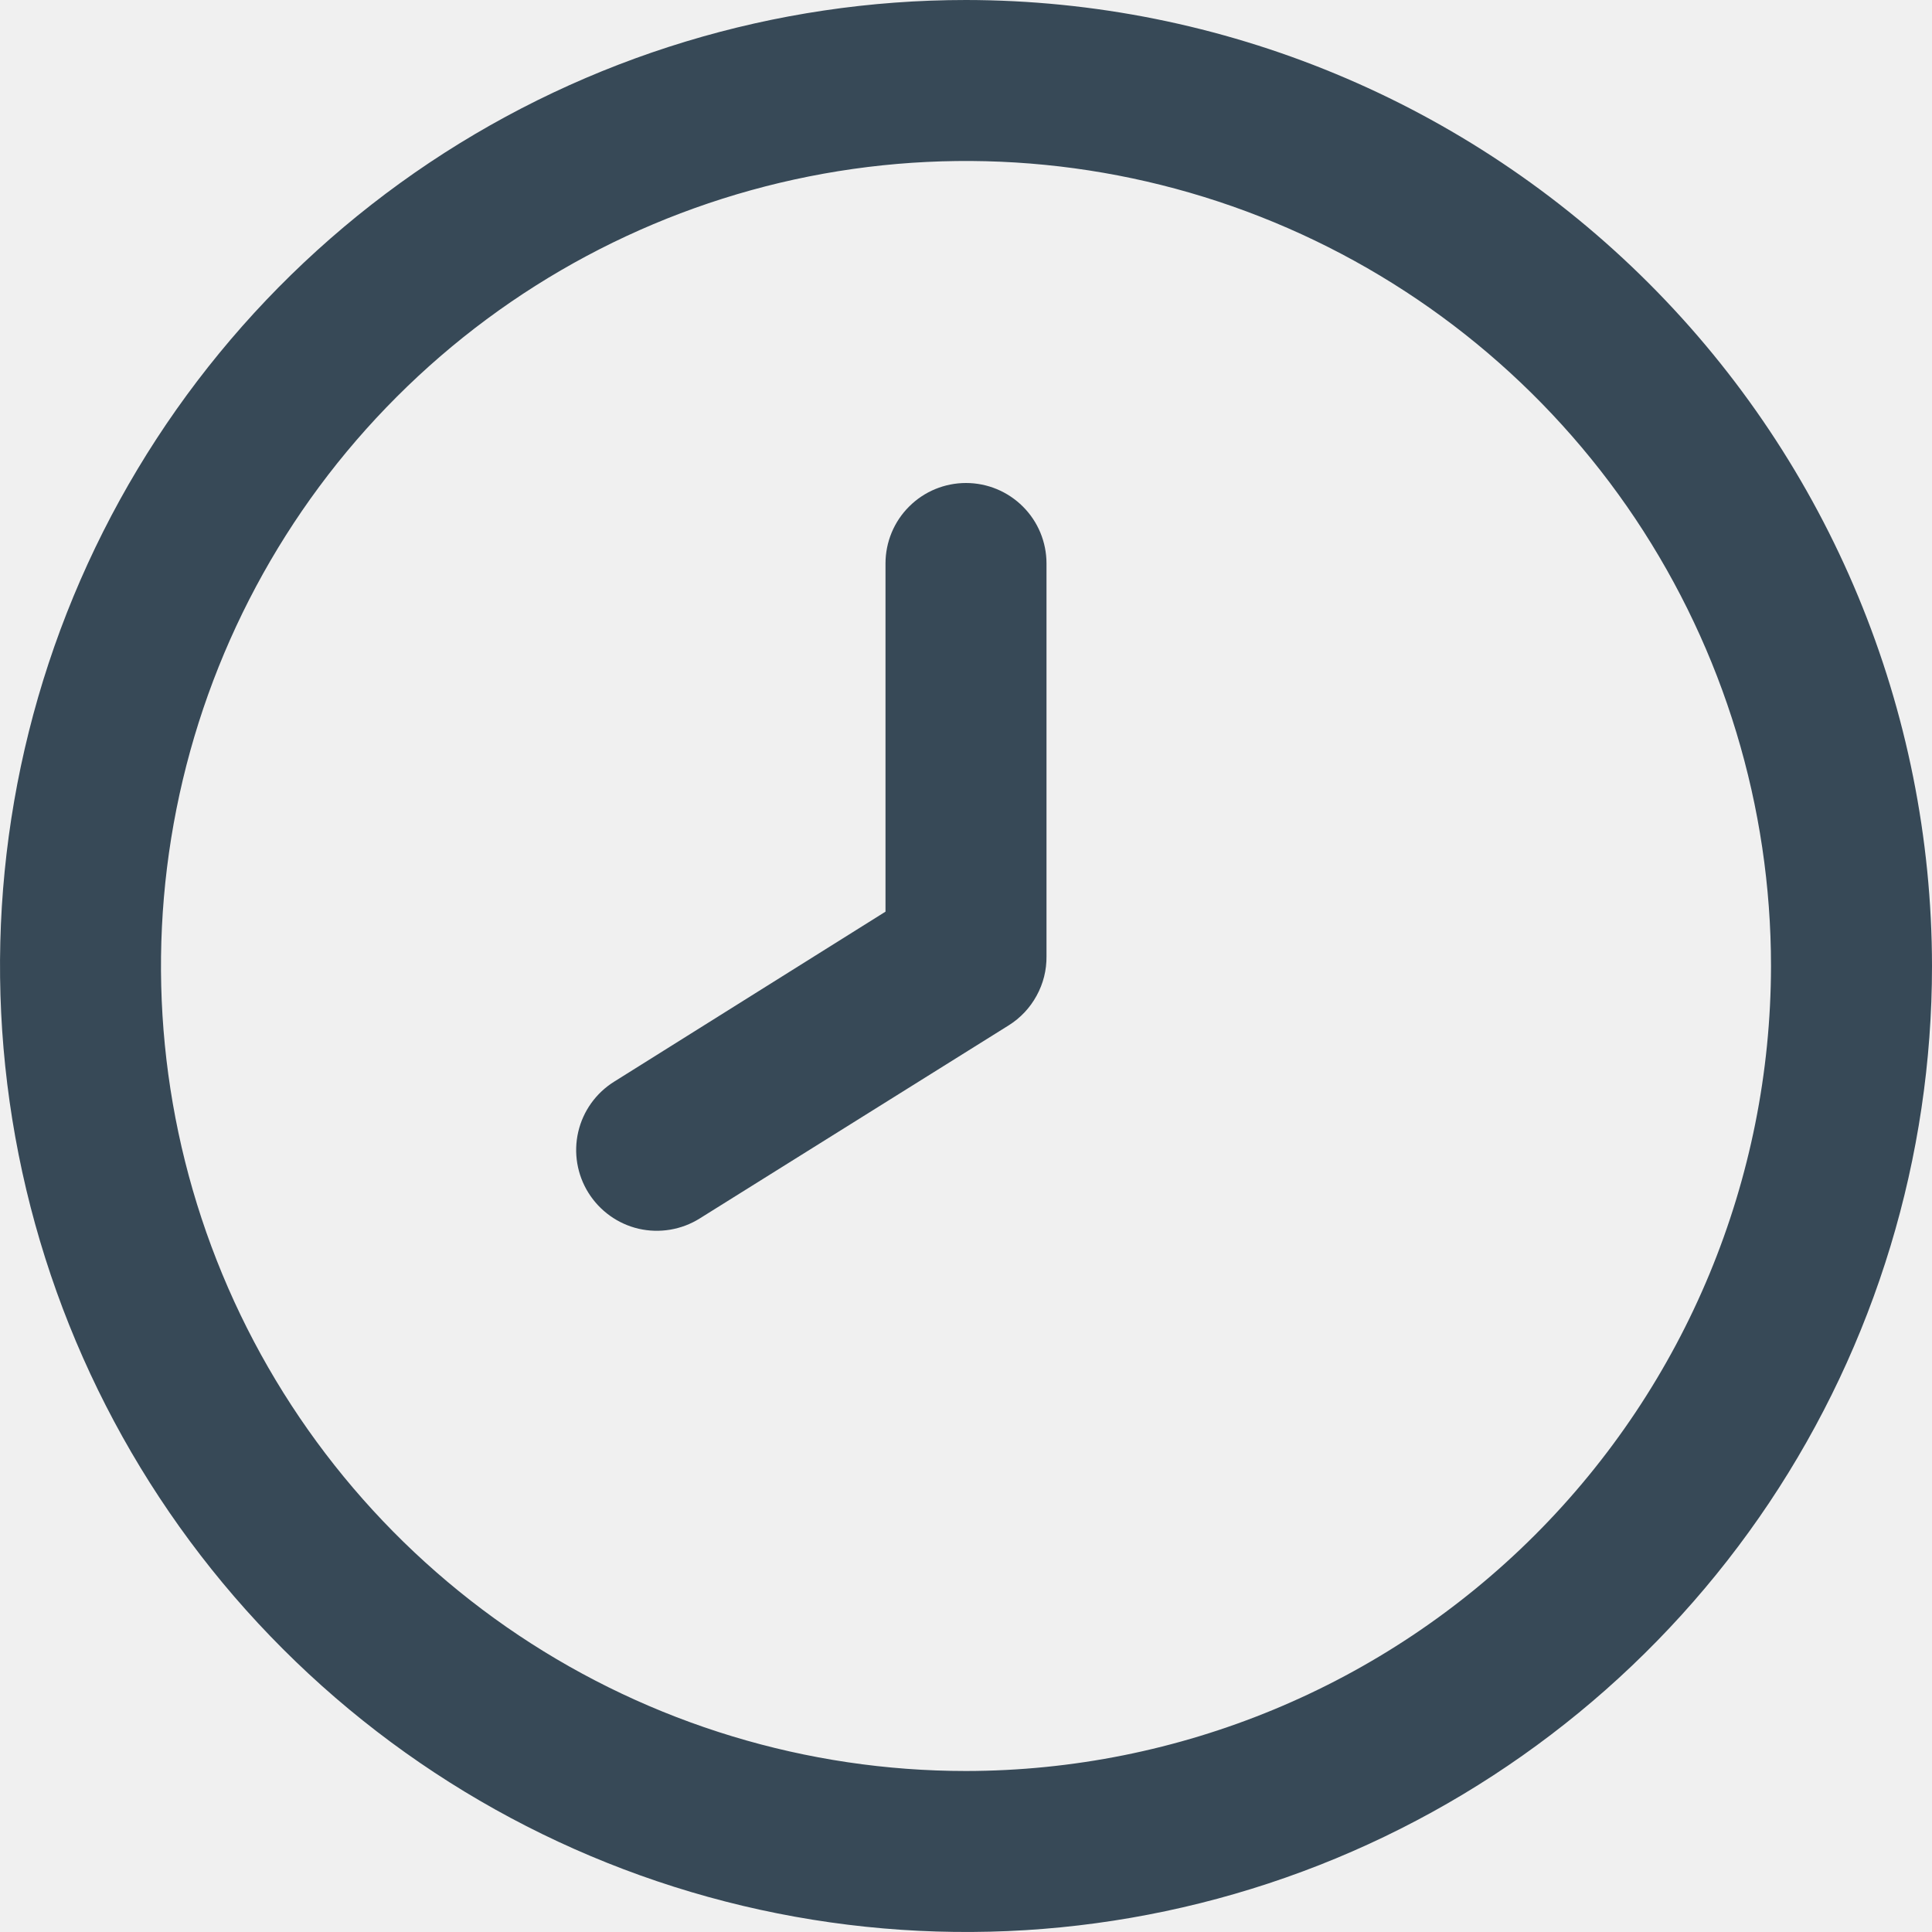
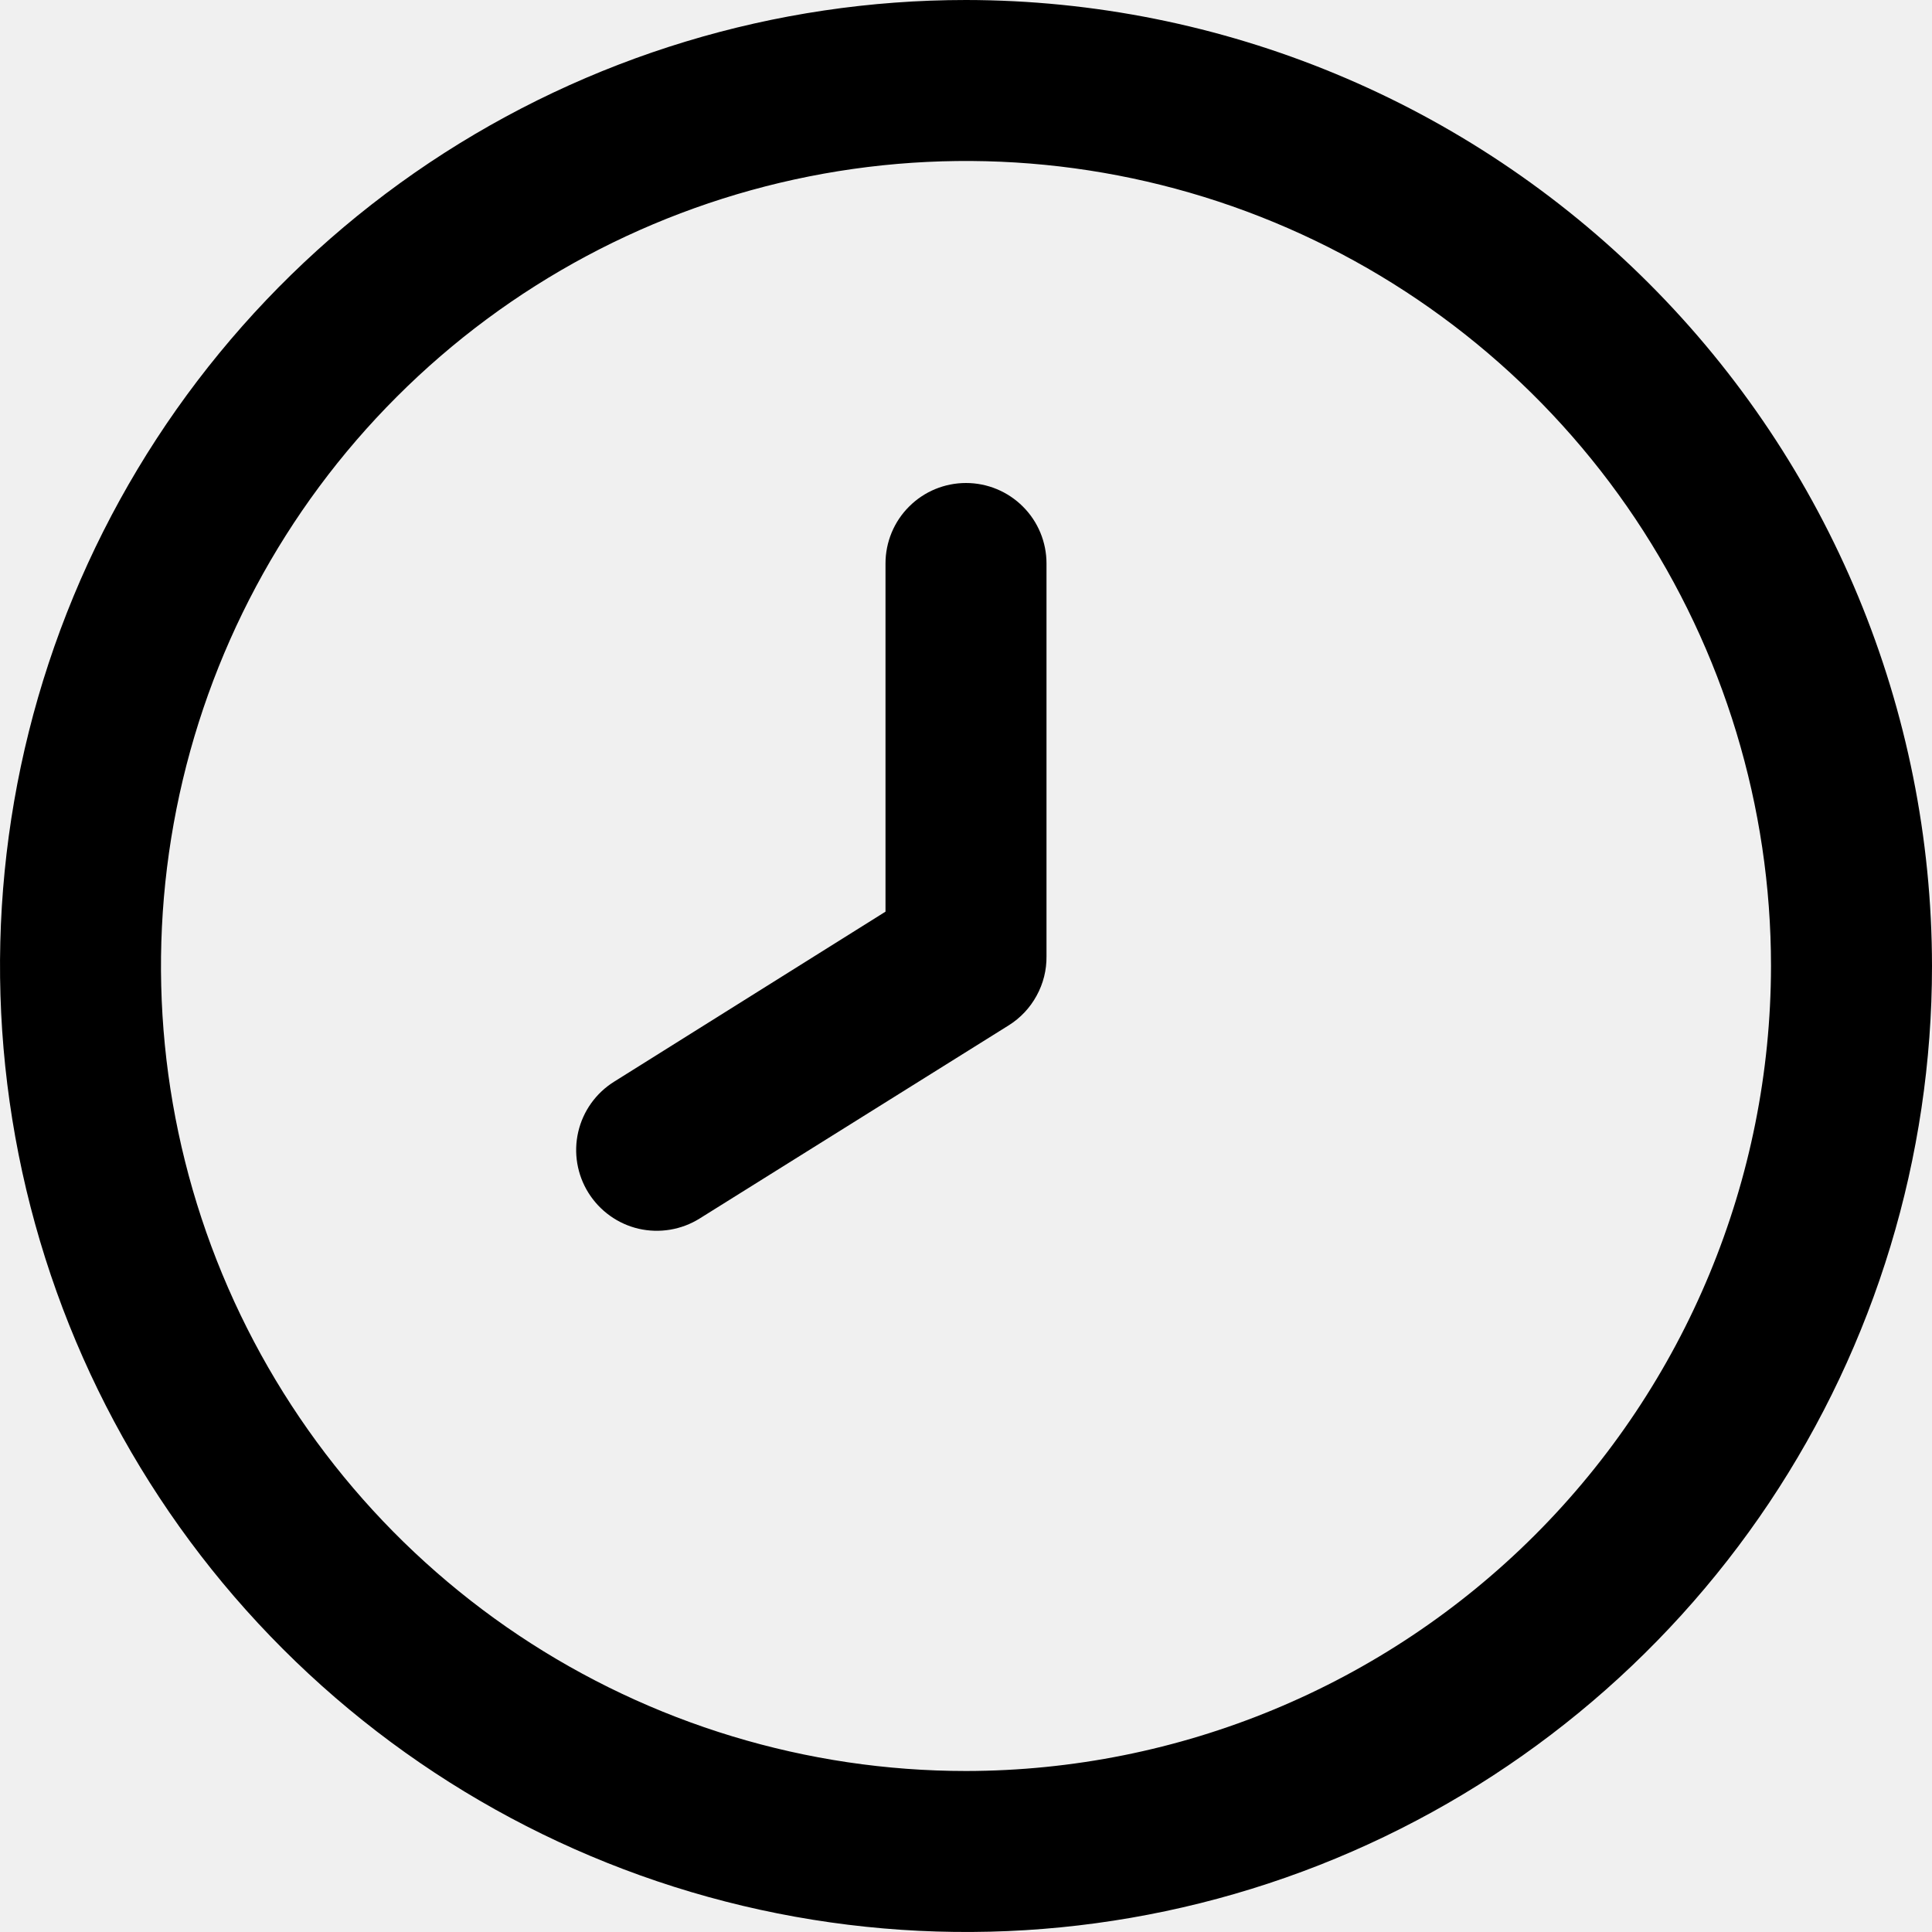
<svg xmlns="http://www.w3.org/2000/svg" width="24" height="24" viewBox="0 0 24 24" fill="none">
  <g clip-path="url(#clip0_403_3083)">
-     <path d="M12 0C9.627 0 7.307 0.704 5.333 2.022C3.36 3.341 1.822 5.215 0.913 7.408C0.005 9.601 -0.232 12.013 0.231 14.341C0.694 16.669 1.836 18.807 3.515 20.485C5.193 22.163 7.331 23.306 9.659 23.769C11.987 24.232 14.399 23.995 16.592 23.087C18.785 22.178 20.659 20.64 21.978 18.667C23.296 16.694 24 14.373 24 12C23.997 8.818 22.731 5.768 20.482 3.519C18.232 1.269 15.181 0.003 12 0V0ZM12 22C10.022 22 8.089 21.413 6.444 20.315C4.8 19.216 3.518 17.654 2.761 15.827C2.004 14 1.806 11.989 2.192 10.049C2.578 8.109 3.53 6.327 4.929 4.929C6.327 3.53 8.109 2.578 10.049 2.192C11.989 1.806 14 2.004 15.827 2.761C17.654 3.518 19.216 4.8 20.315 6.444C21.413 8.089 22 10.022 22 12C21.997 14.651 20.943 17.193 19.068 19.068C17.193 20.943 14.651 21.997 12 22Z" fill="#374957" />
-     <path d="M12 6C11.735 6 11.48 6.105 11.293 6.293C11.105 6.48 11 6.735 11 7V11.325L7.629 13.437C7.403 13.578 7.243 13.802 7.183 14.061C7.123 14.32 7.169 14.593 7.31 14.818C7.451 15.043 7.675 15.204 7.934 15.264C8.193 15.323 8.465 15.278 8.691 15.137L12.531 12.737C12.676 12.646 12.795 12.52 12.877 12.369C12.96 12.219 13.002 12.05 13 11.879V7C13 6.735 12.895 6.48 12.707 6.293C12.519 6.105 12.265 6 12 6Z" fill="#374957" />
+     <path d="M12 0C9.627 0 7.307 0.704 5.333 2.022C3.36 3.341 1.822 5.215 0.913 7.408C0.005 9.601 -0.232 12.013 0.231 14.341C0.694 16.669 1.836 18.807 3.515 20.485C5.193 22.163 7.331 23.306 9.659 23.769C11.987 24.232 14.399 23.995 16.592 23.087C18.785 22.178 20.659 20.64 21.978 18.667C23.296 16.694 24 14.373 24 12C23.997 8.818 22.731 5.768 20.482 3.519C18.232 1.269 15.181 0.003 12 0V0ZM12 22C10.022 22 8.089 21.413 6.444 20.315C4.8 19.216 3.518 17.654 2.761 15.827C2.004 14 1.806 11.989 2.192 10.049C2.578 8.109 3.53 6.327 4.929 4.929C6.327 3.53 8.109 2.578 10.049 2.192C11.989 1.806 14 2.004 15.827 2.761C17.654 3.518 19.216 4.8 20.315 6.444C21.413 8.089 22 10.022 22 12C21.997 14.651 20.943 17.193 19.068 19.068C17.193 20.943 14.651 21.997 12 22Z" fill="#000000" />
+     <path d="M12 6C11.735 6 11.48 6.105 11.293 6.293C11.105 6.48 11 6.735 11 7V11.325L7.629 13.437C7.403 13.578 7.243 13.802 7.183 14.061C7.123 14.32 7.169 14.593 7.31 14.818C7.451 15.043 7.675 15.204 7.934 15.264C8.193 15.323 8.465 15.278 8.691 15.137L12.531 12.737C12.676 12.646 12.795 12.52 12.877 12.369C12.96 12.219 13.002 12.05 13 11.879V7C13 6.735 12.895 6.48 12.707 6.293C12.519 6.105 12.265 6 12 6Z" fill="#000000" />
  </g>
  <defs>
    <clipPath id="clip0_403_3083">
      <rect width="24" height="24" fill="white" />
    </clipPath>
  </defs>
</svg>
